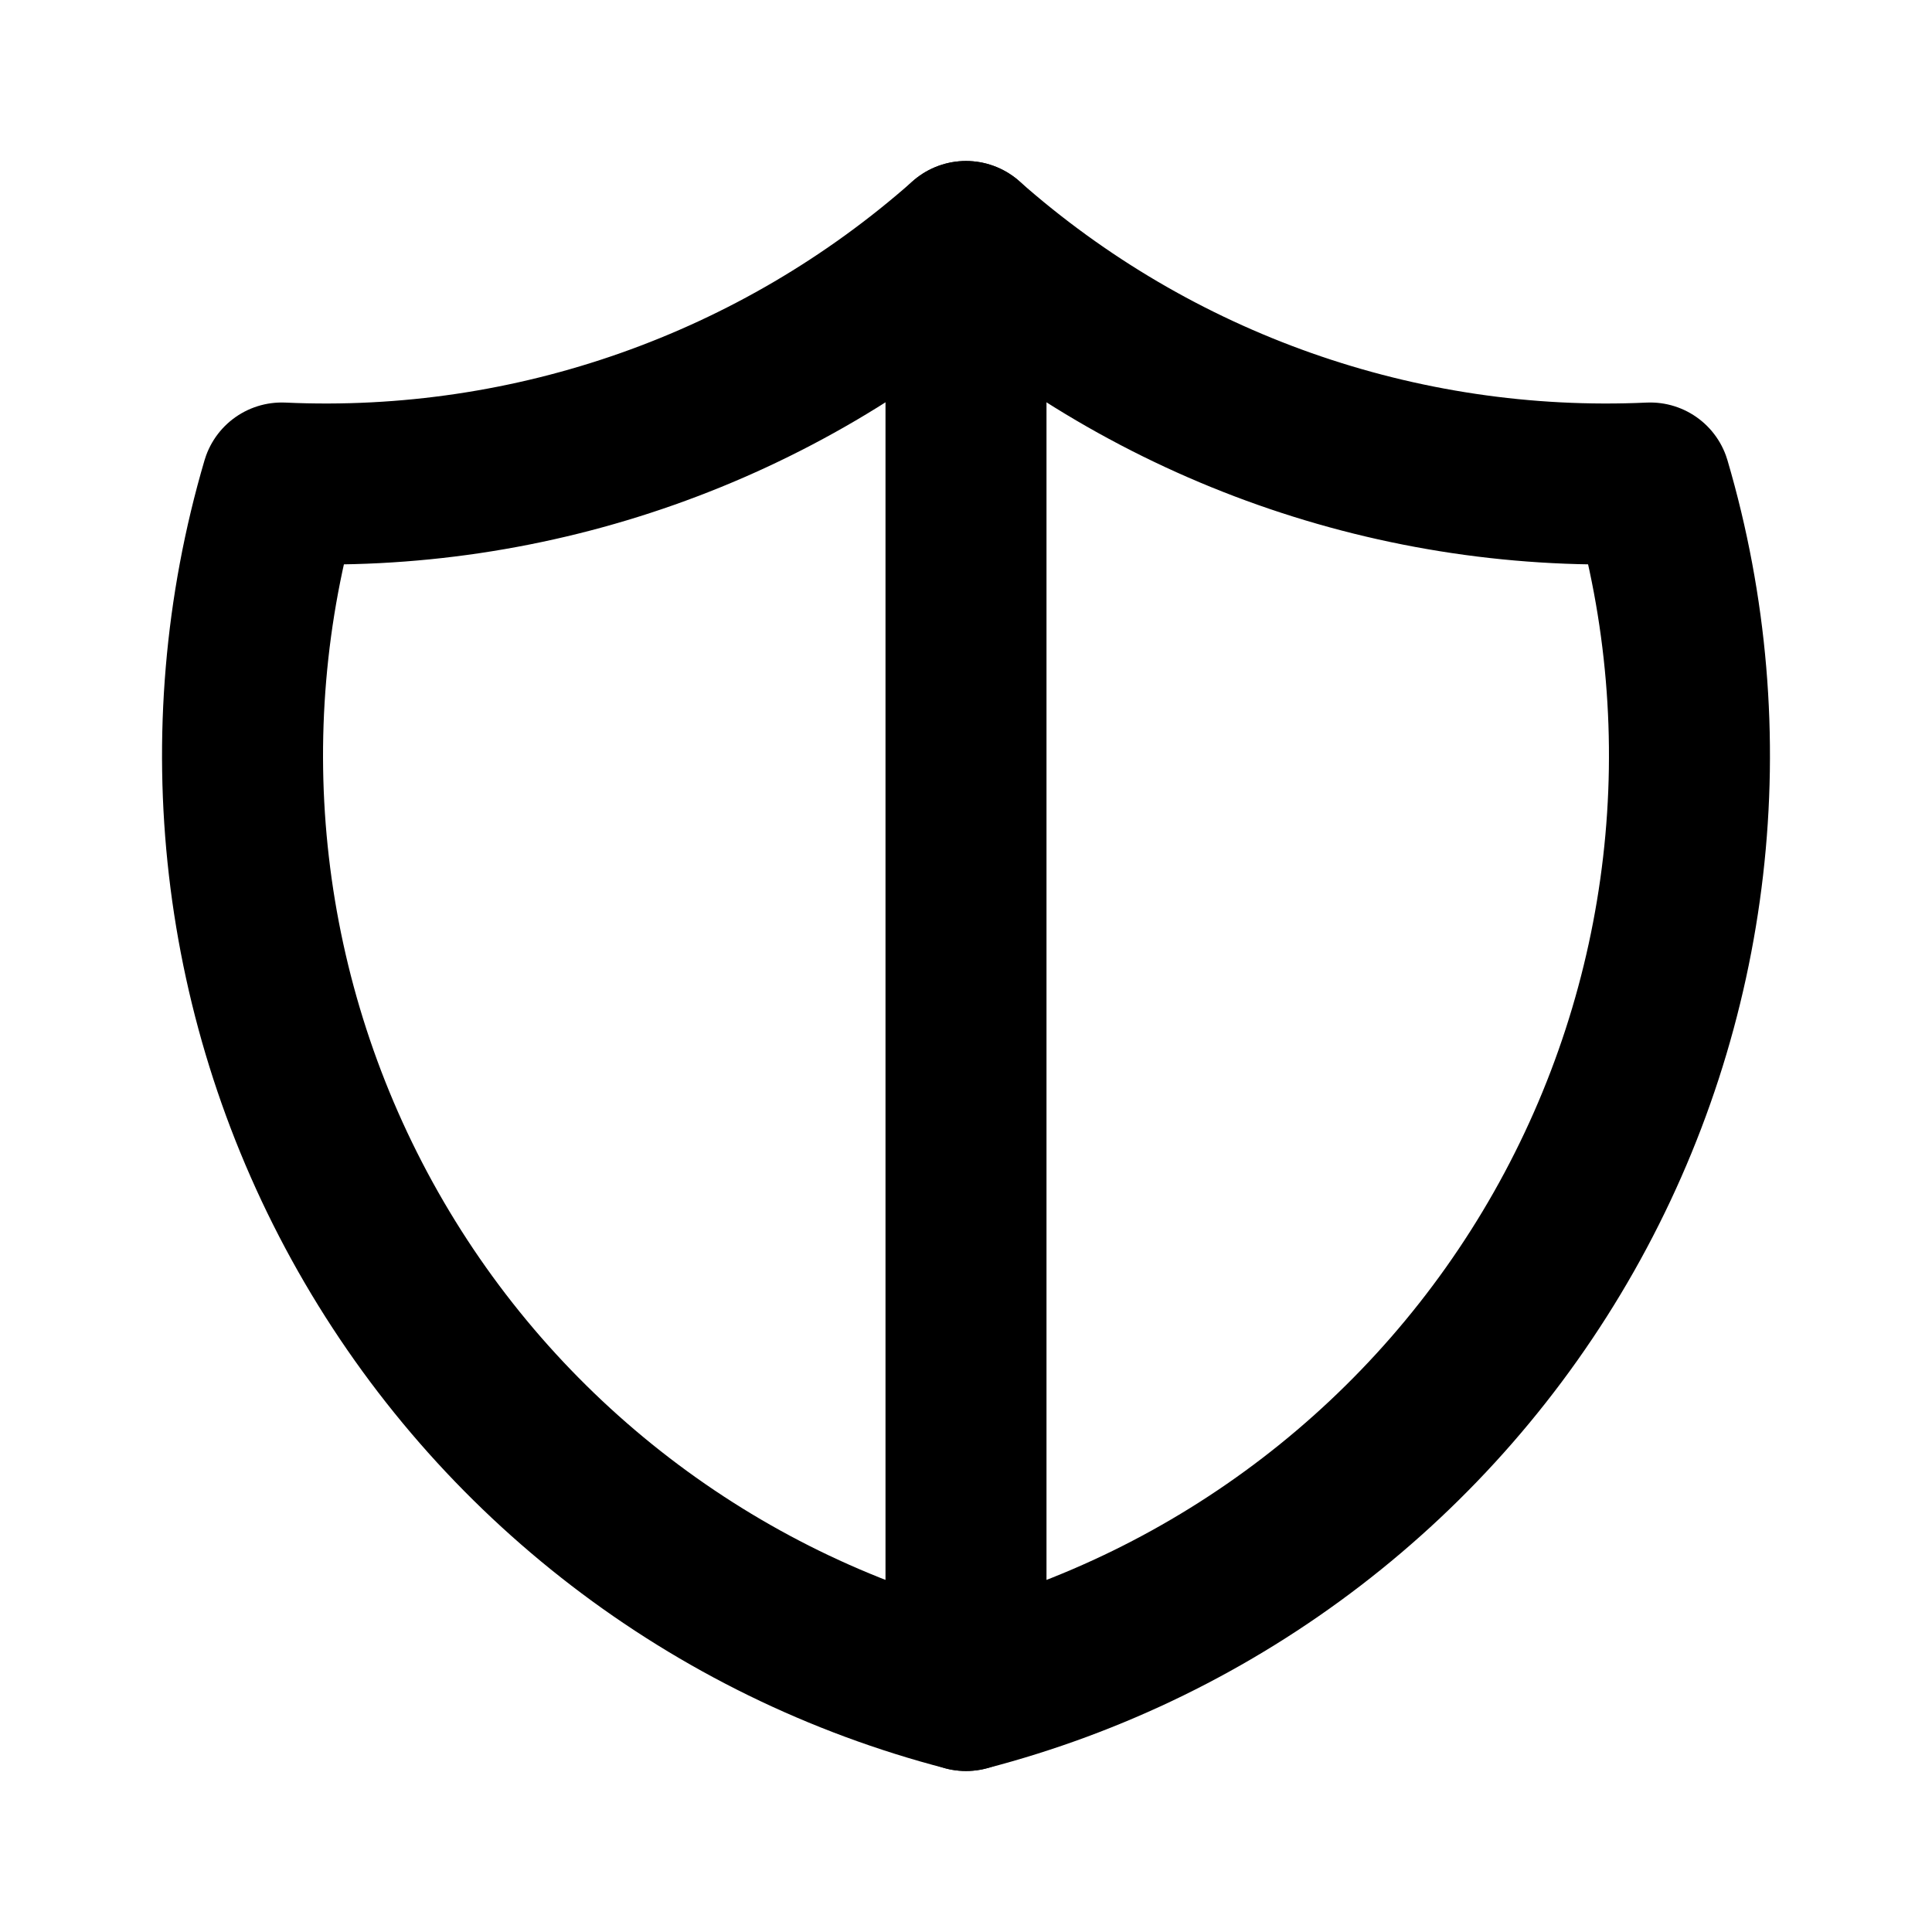
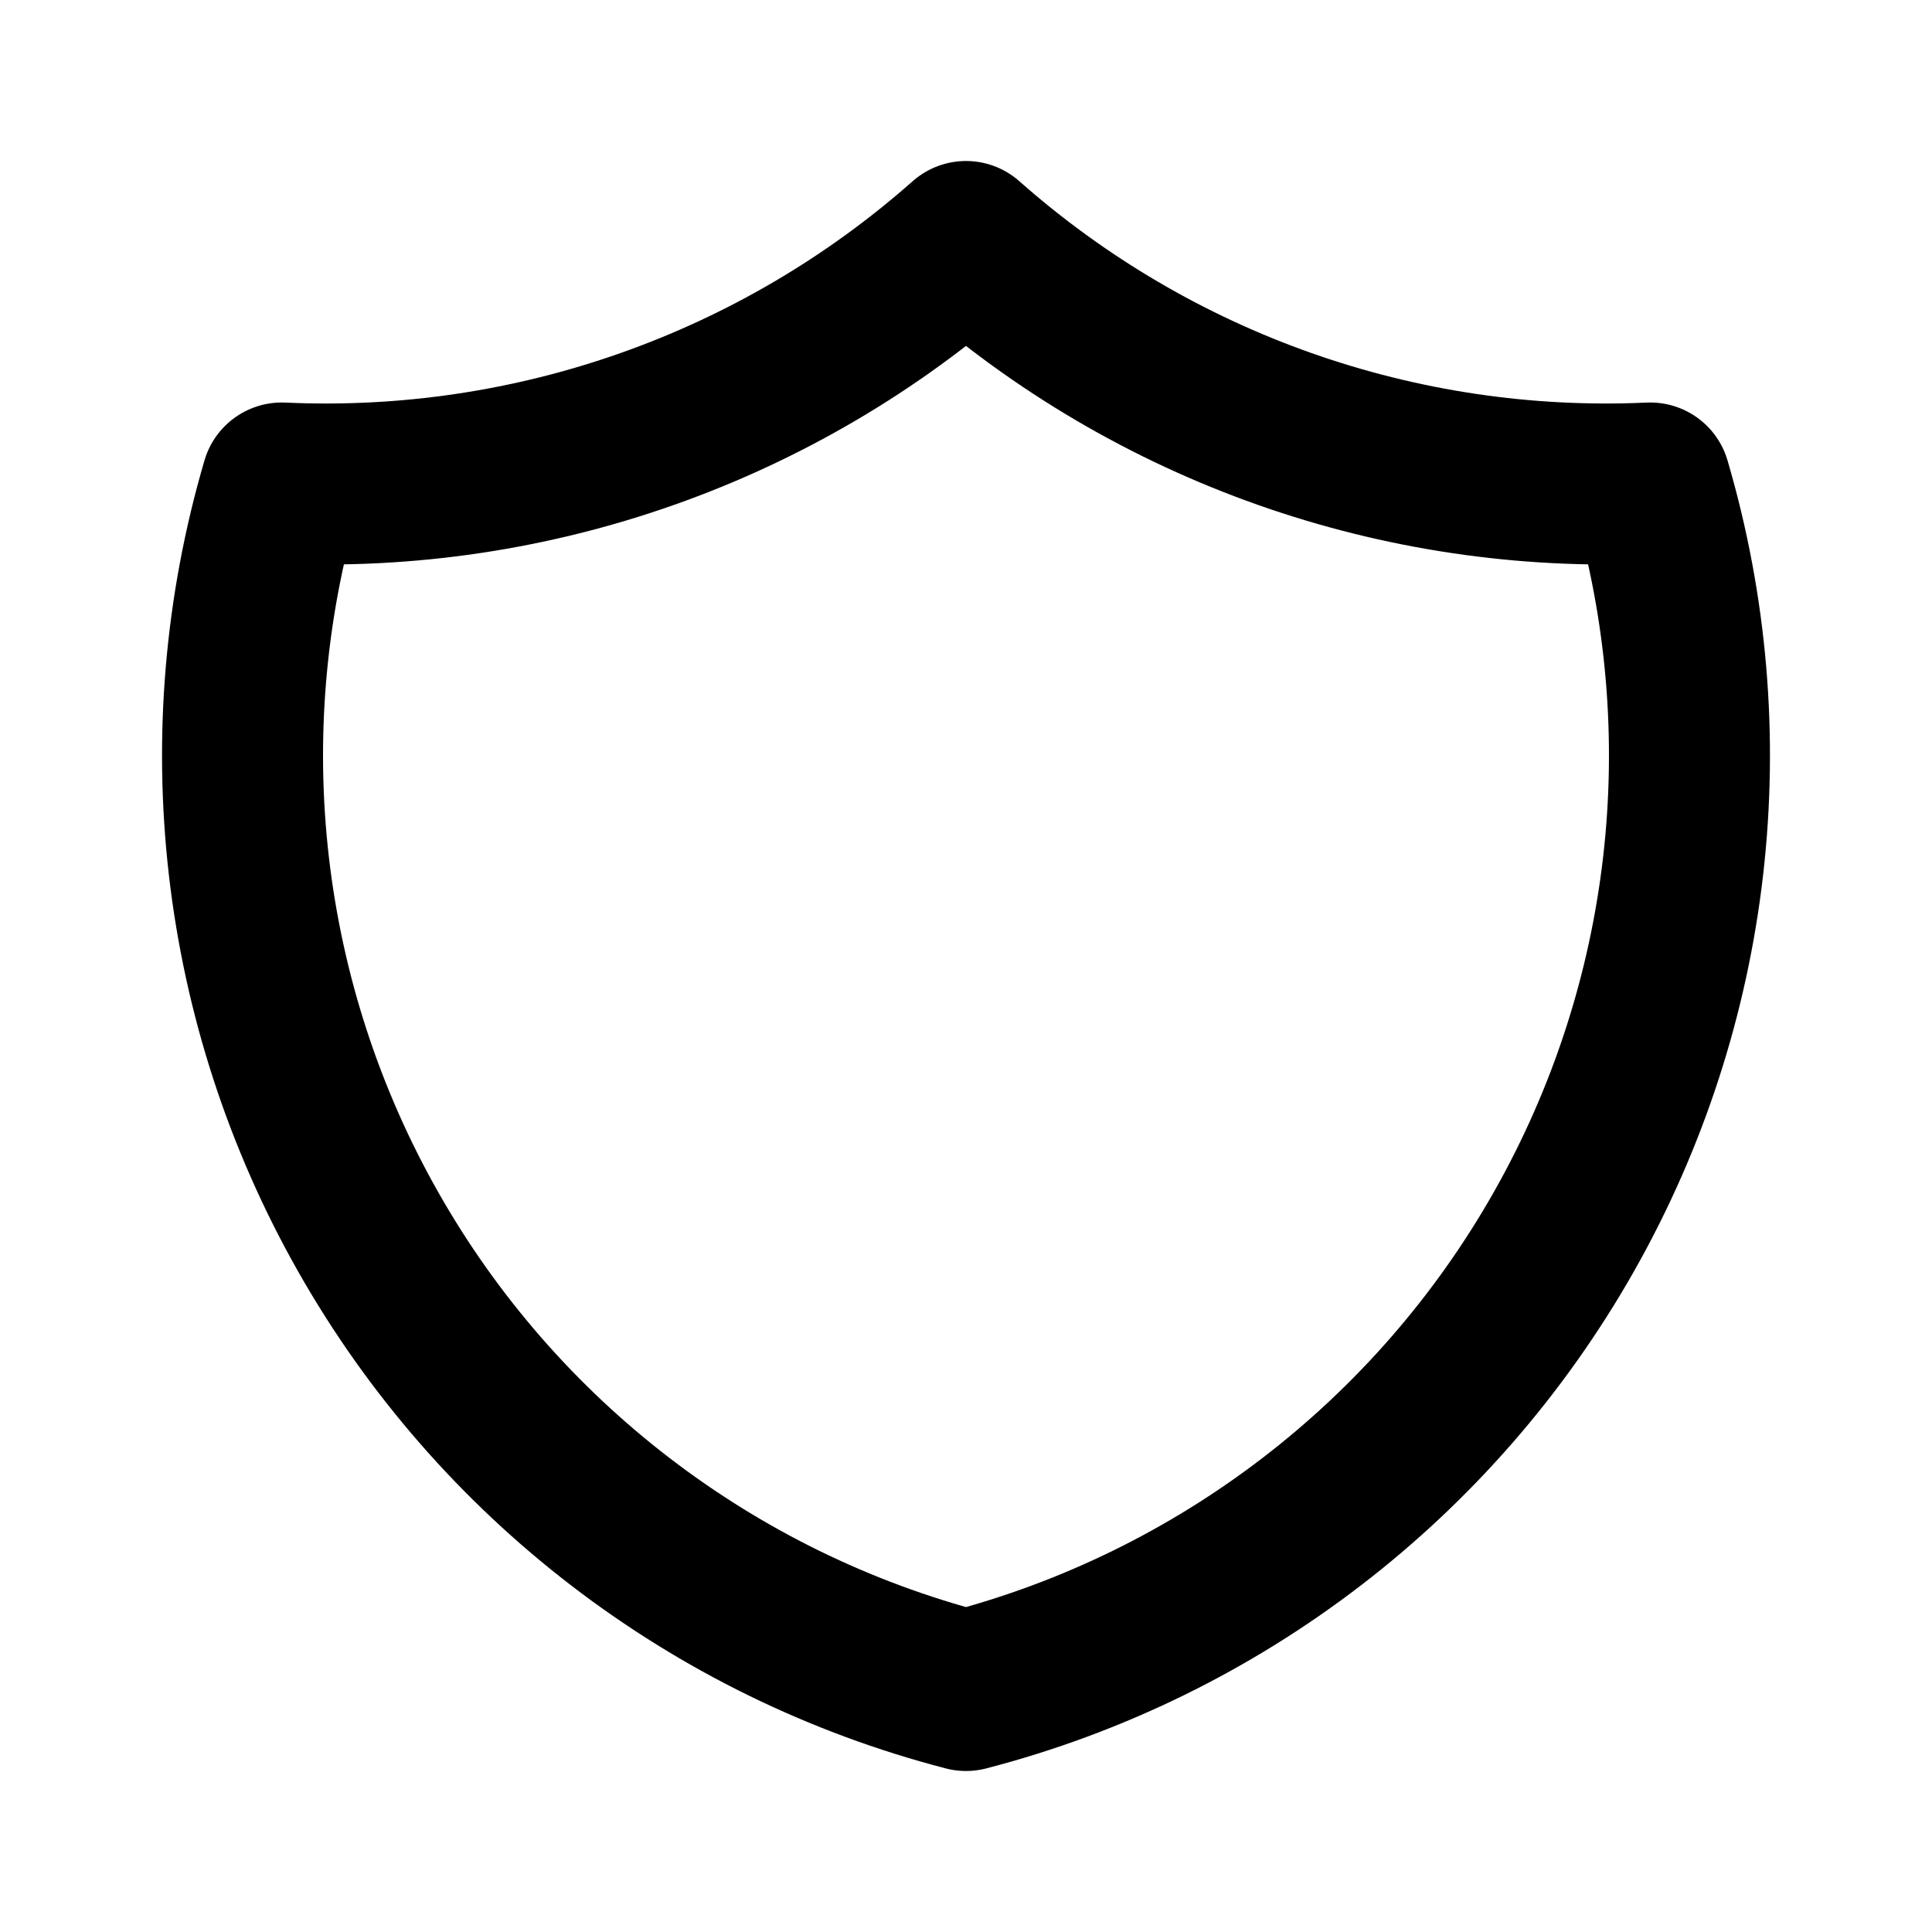
<svg xmlns="http://www.w3.org/2000/svg" viewBox="0 0 24 24" width="24" height="24" fill="none" stroke="#000000" stroke-width="2" stroke-linecap="round" stroke-linejoin="round">
  <path d="M12 3a12 12 0 0 0 8.5 3a12 12 0 0 1 -8.5 15a12 12 0 0 1 -8.5 -15a12 12 0 0 0 8.5 -3" />
-   <path d="M12 3v18" />
</svg>
